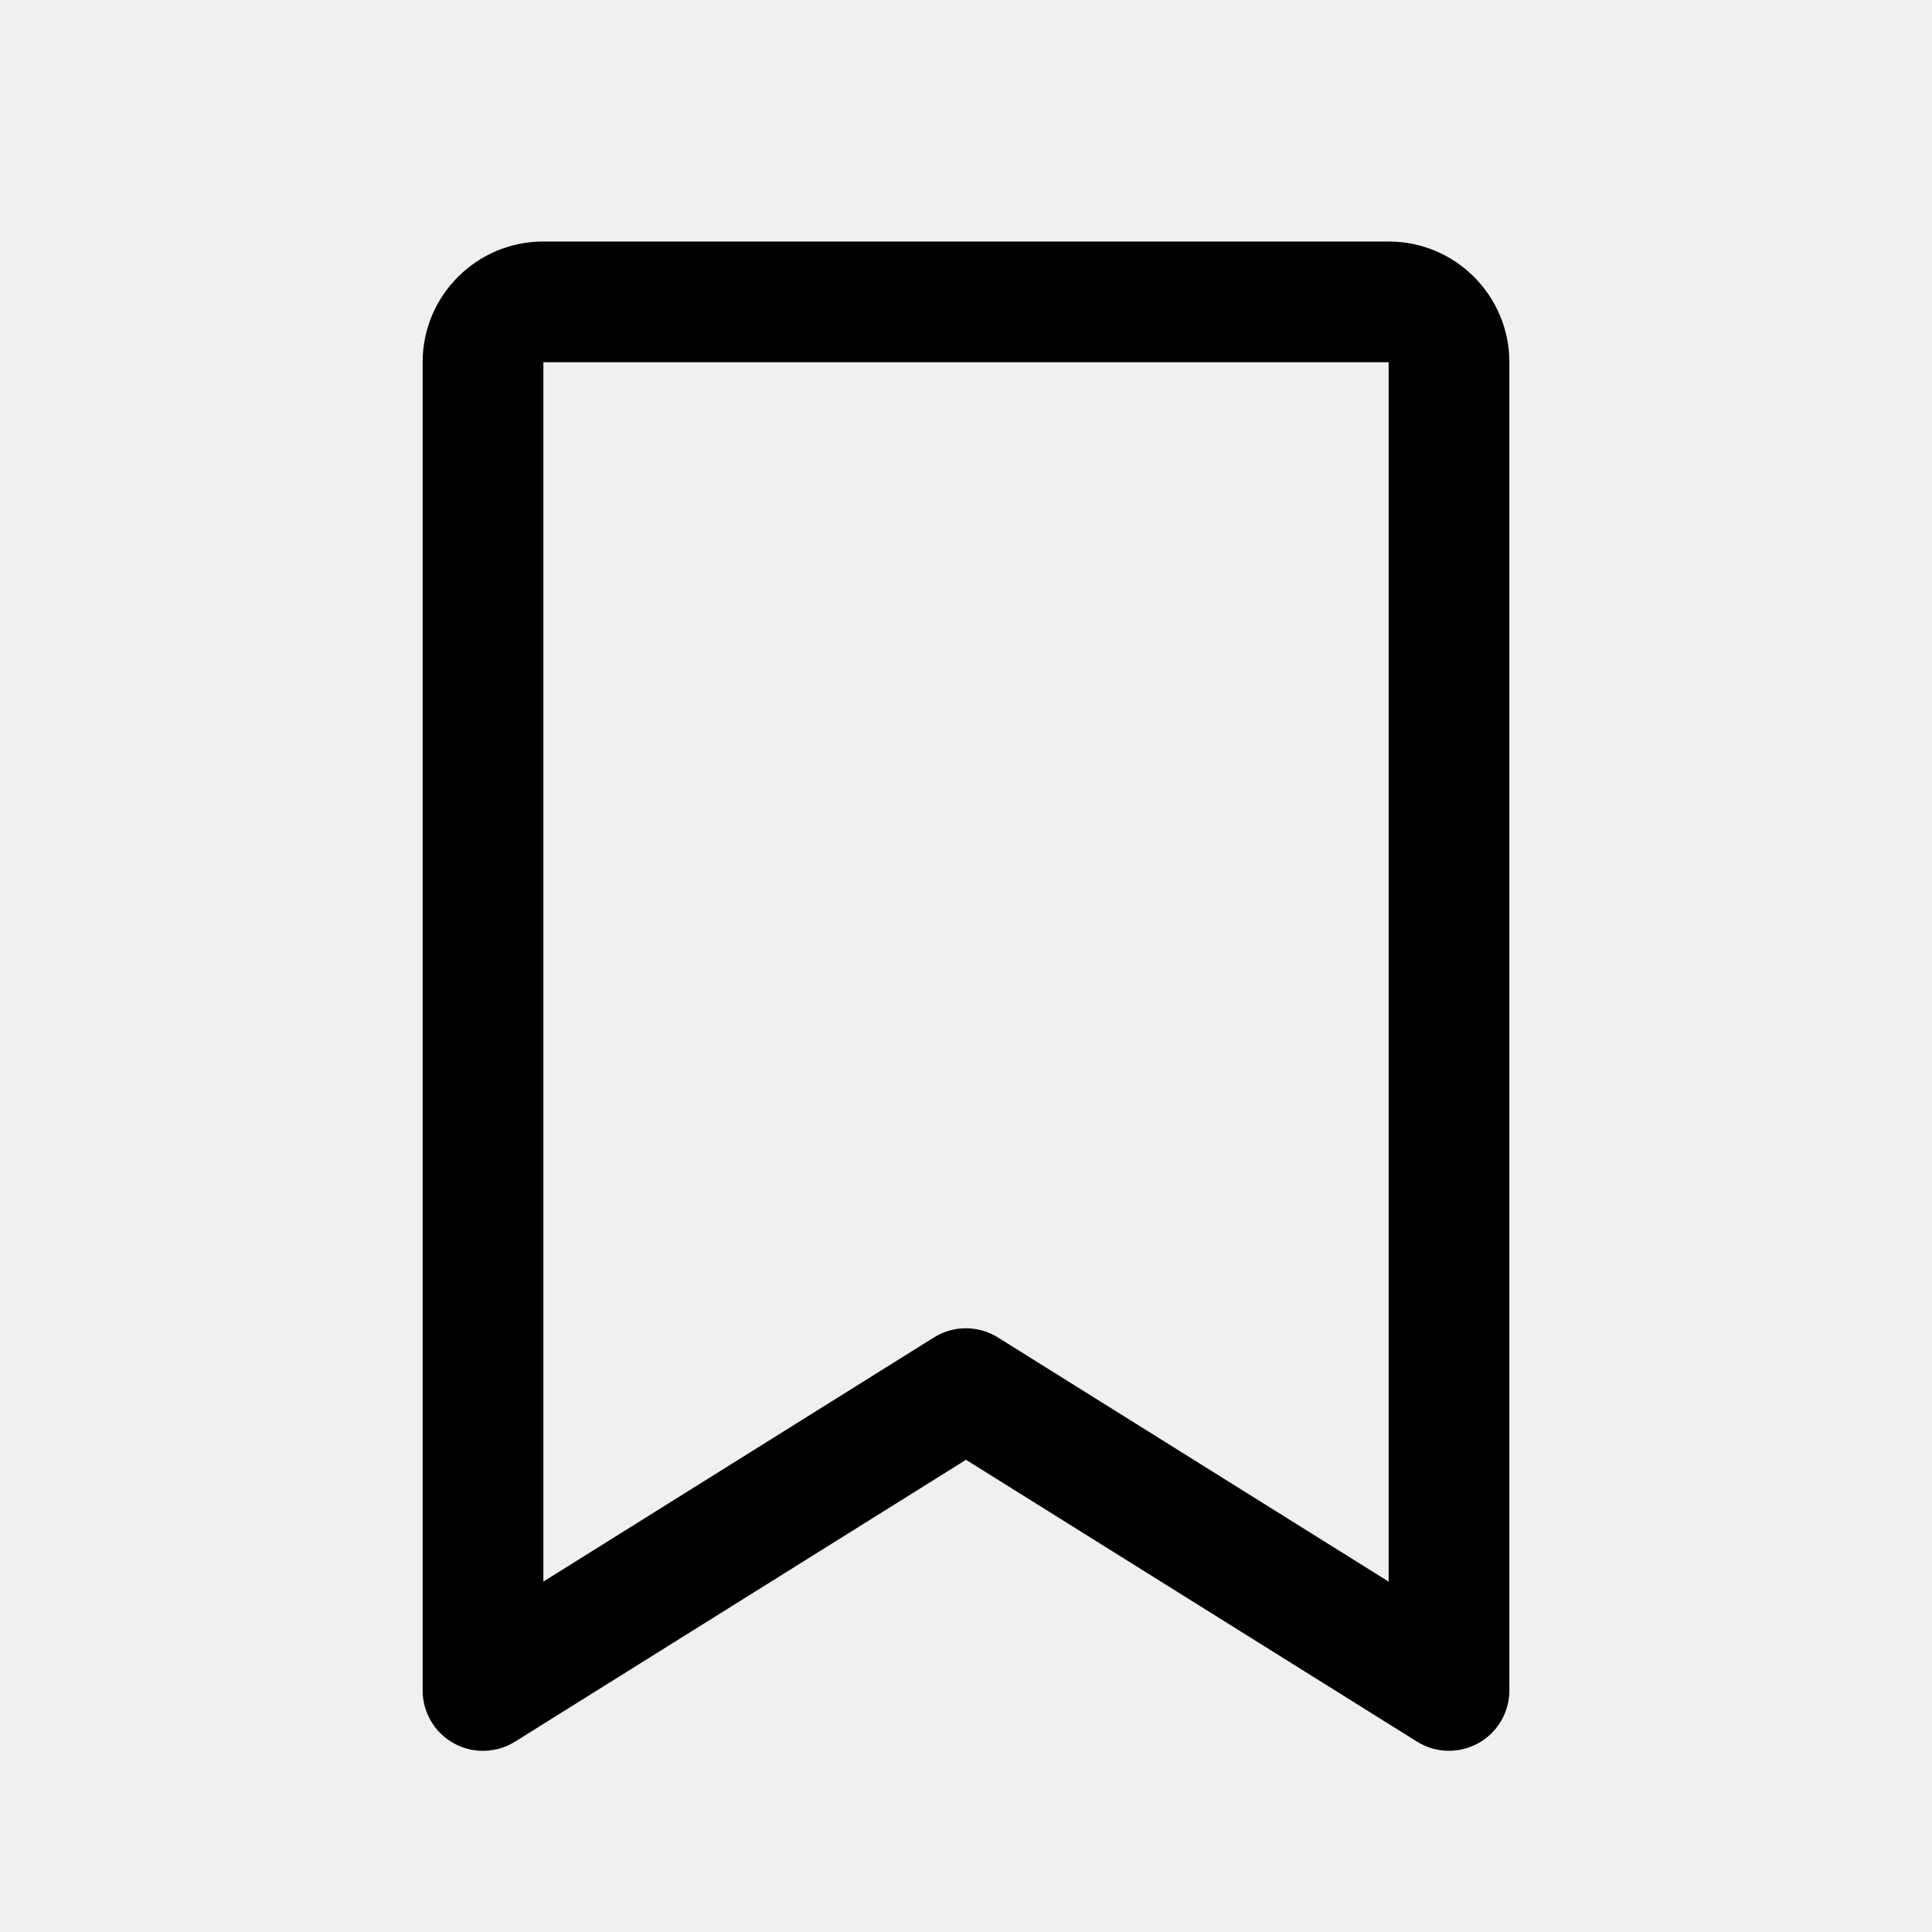
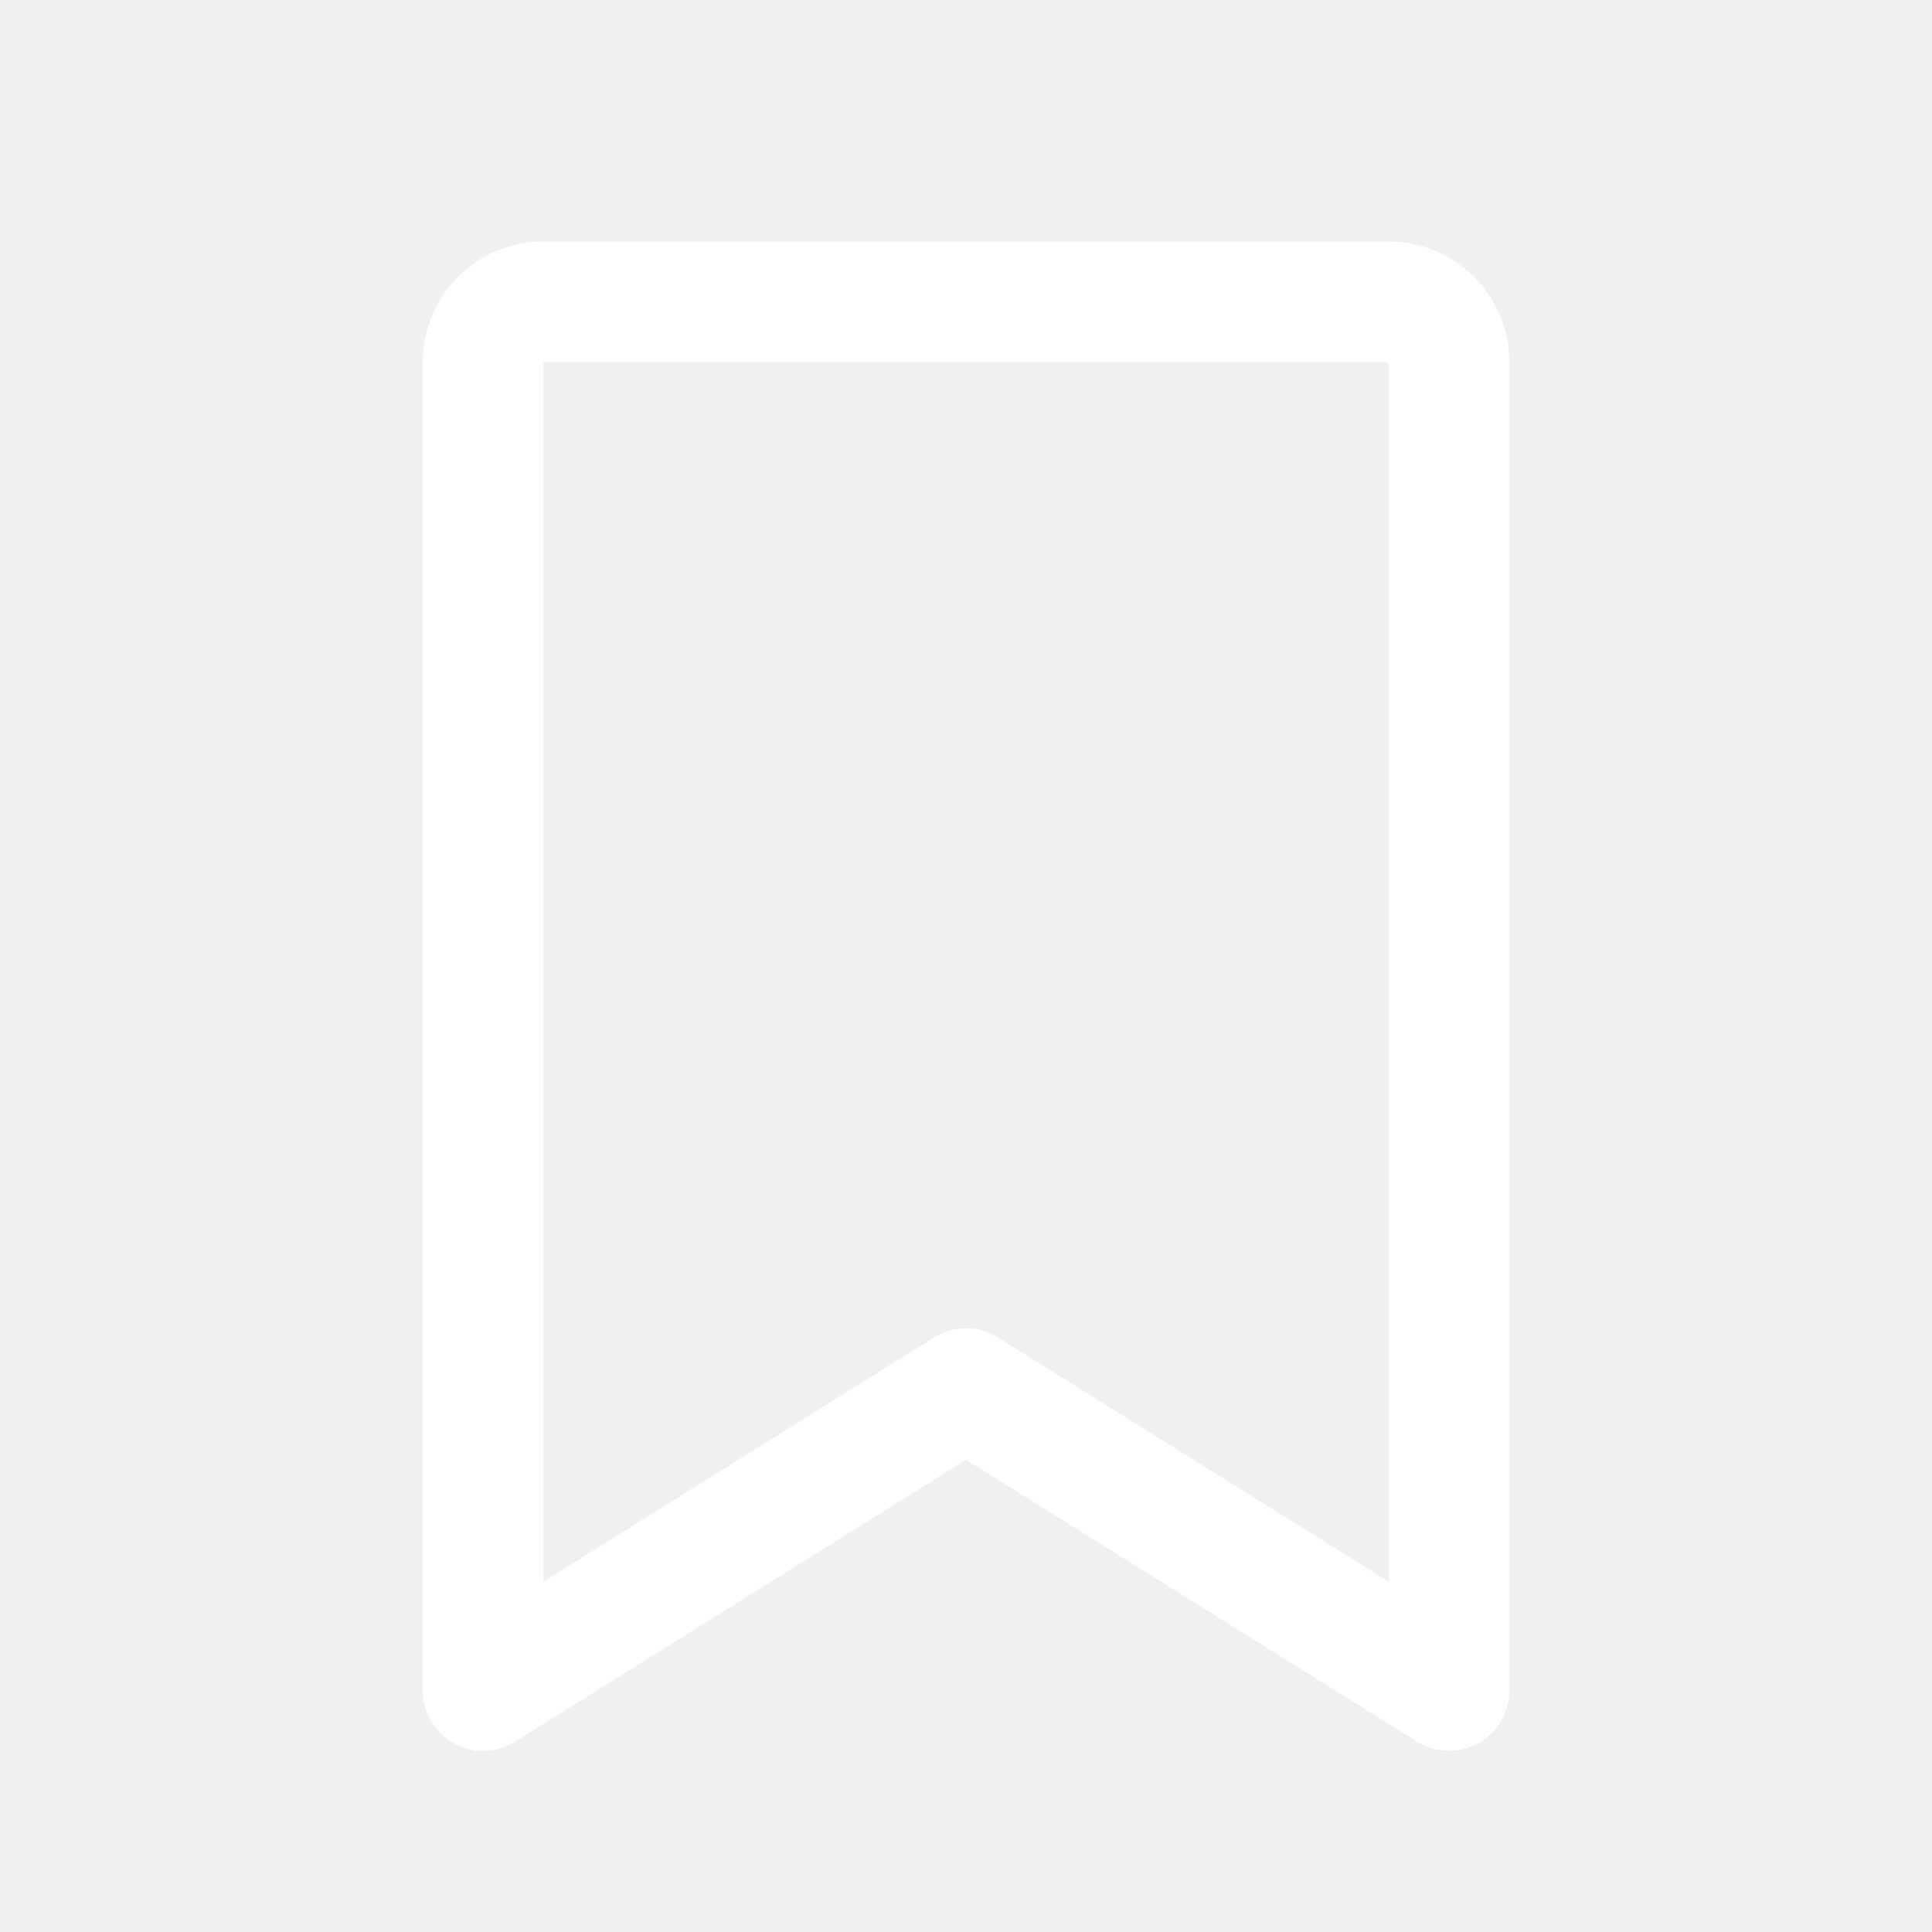
- <svg xmlns="http://www.w3.org/2000/svg" width="32" height="32" fill="#000000" viewBox="0 0 256 256">
+ <svg xmlns="http://www.w3.org/2000/svg" width="32" height="32" fill="#fff" viewBox="0 0 256 256">
  <path d="M184,32H72A16,16,0,0,0,56,48V224a8,8,0,0,0,12.24,6.78L128,193.43l59.77,37.35A8,8,0,0,0,200,224V48A16,16,0,0,0,184,32Zm0,177.57-51.77-32.35a8,8,0,0,0-8.48,0L72,209.57V48H184Z" />
</svg>
